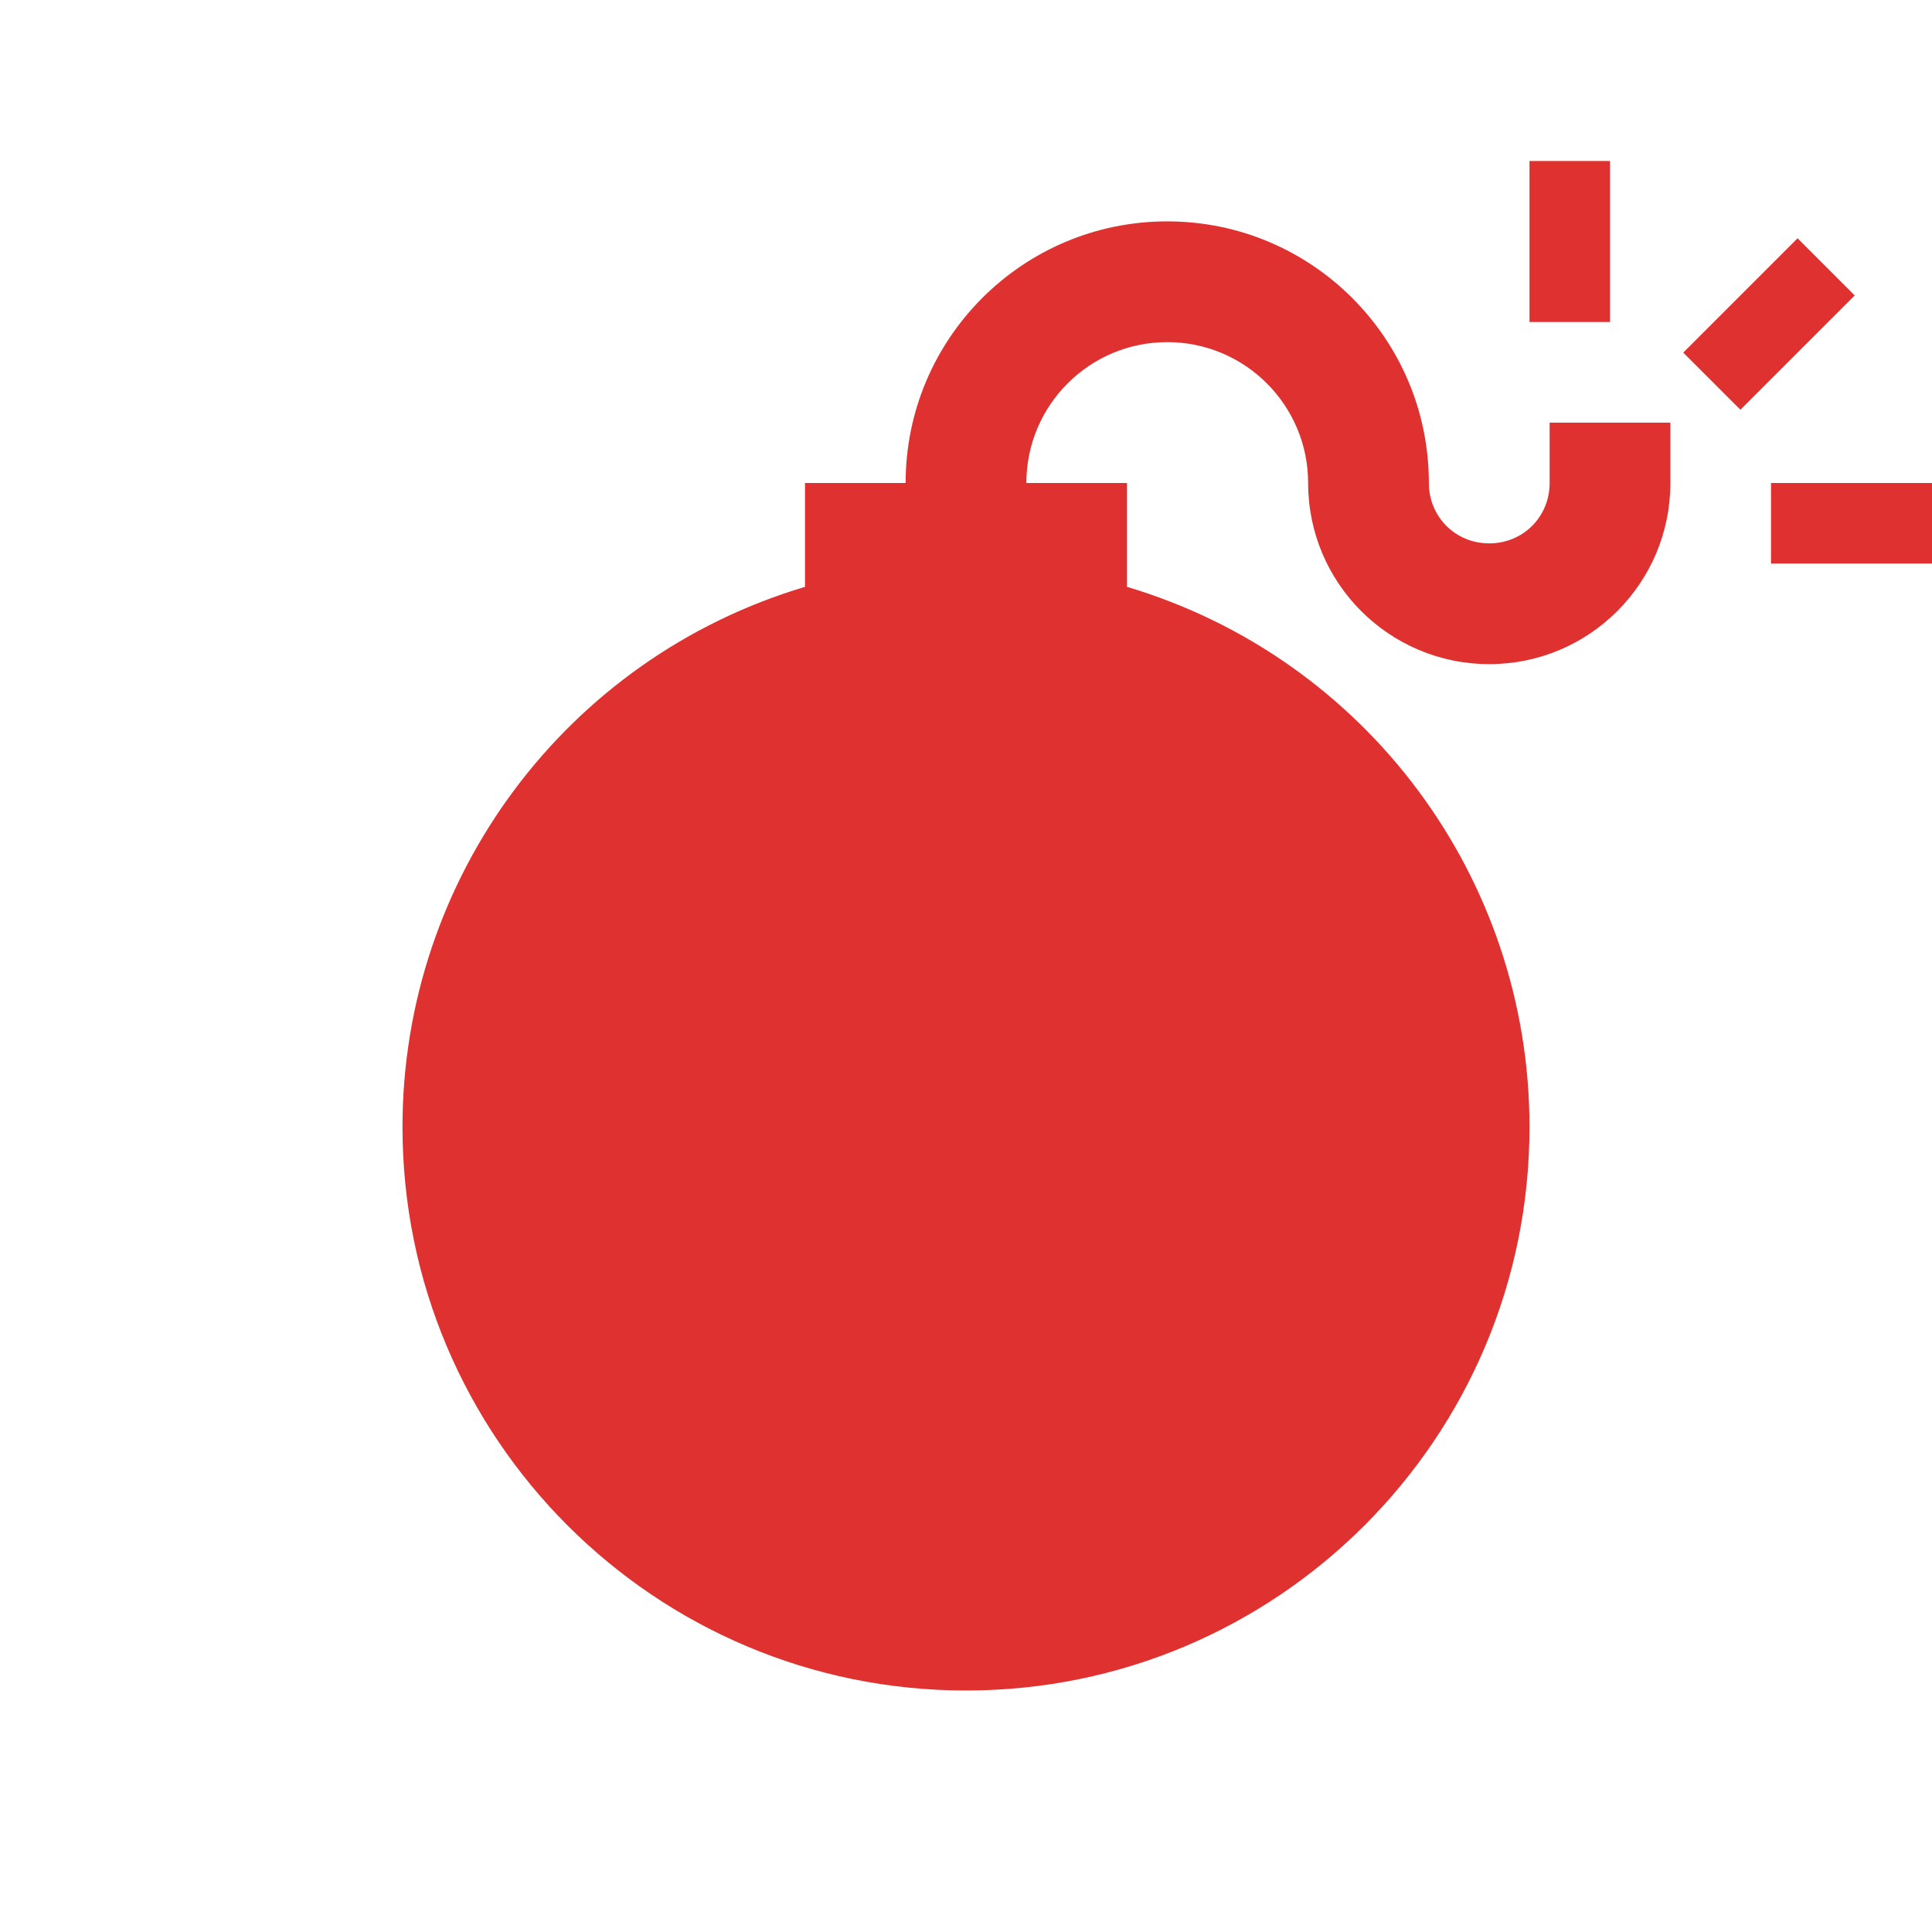
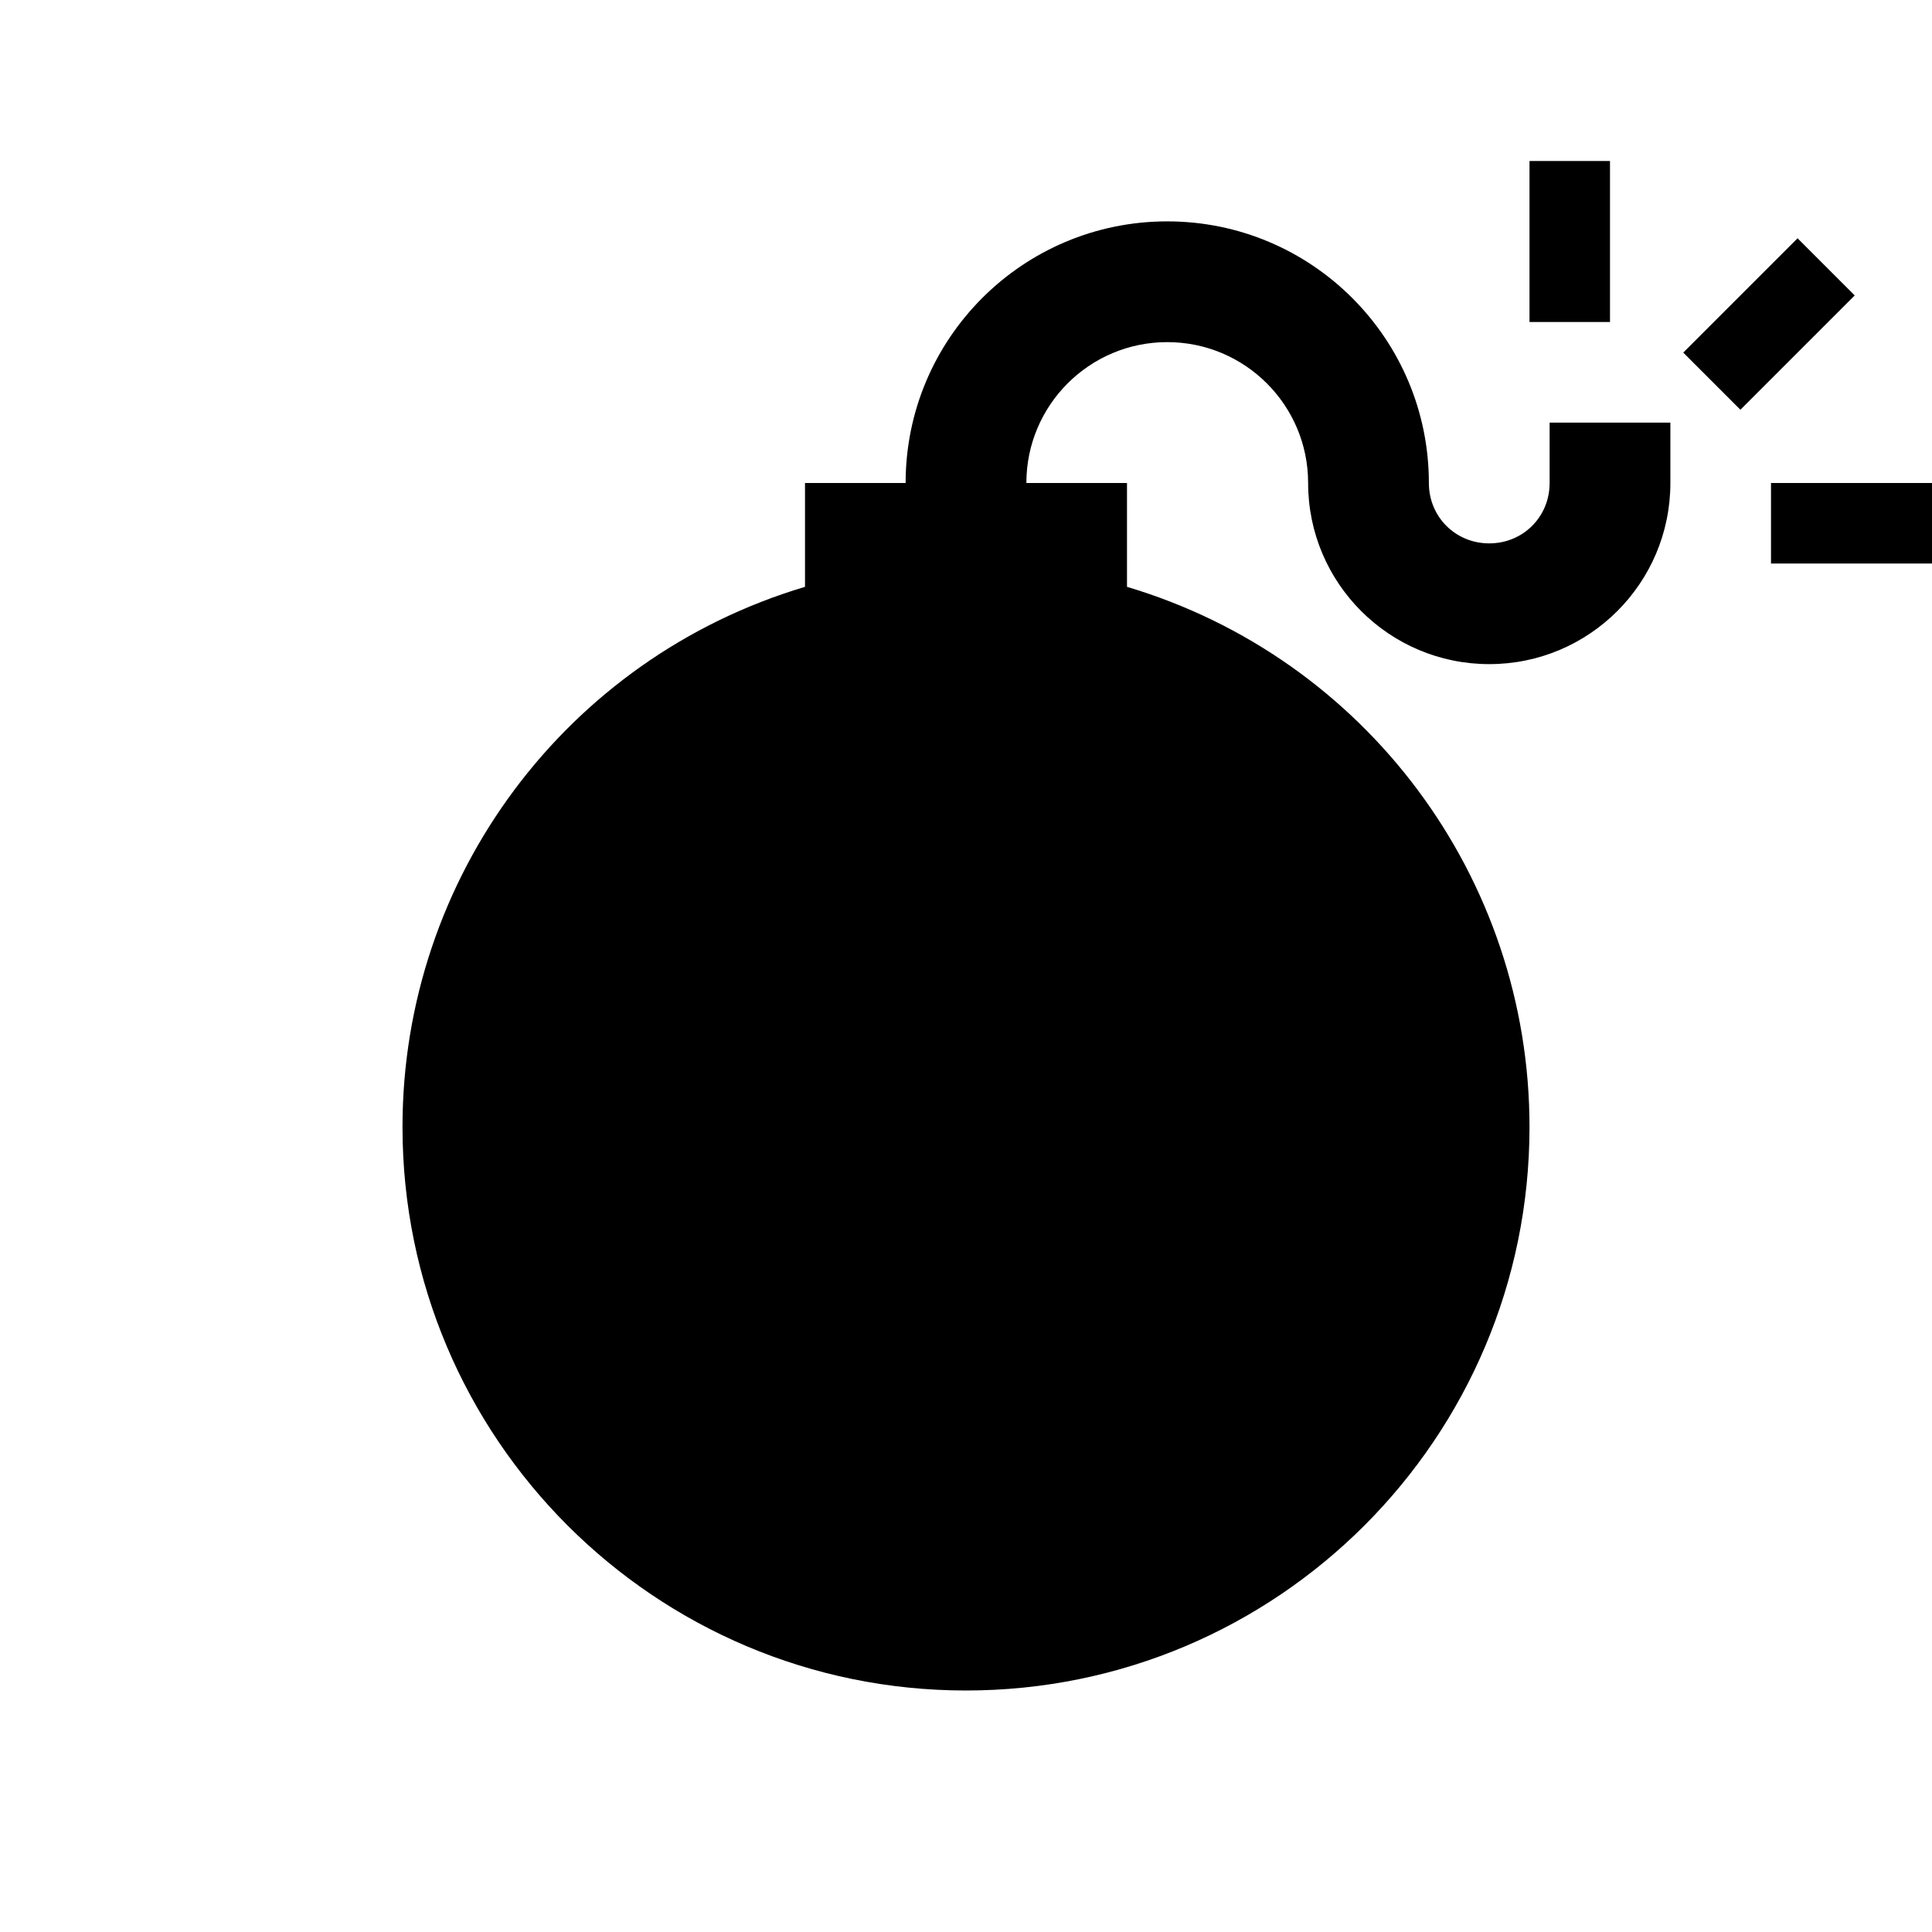
<svg xmlns="http://www.w3.org/2000/svg" viewBox="0 0 24 24">
-   <path fill="#e03131" d="M11.25 6a3.25 3.25 0 0 1 3.25-3.25A3.25 3.25 0 0 1 17.75 6c0 .42.33.75.75.75s.75-.33.75-.75v-.75h1.5V6a2.25 2.25 0 0 1-2.25 2.25A2.25 2.25 0 0 1 16.25 6a1.75 1.75 0 0 0-1.75-1.75A1.75 1.75 0 0 0 12.75 6H14v1.29A7 7 0 0 1 19 14a7 7 0 0 1-7 7 7 7 0 0 1-7-7 7 7 0 0 1 5-6.71V6h1.25M22 6h2v1h-2V6m-3-2V2h1v2h-1m1.91.38 1.42-1.42.71.71-1.42 1.42-.71-.71Z" />
+   <path fill="currentColor" d="M11.25 6a3.25 3.25 0 0 1 3.25-3.25A3.25 3.25 0 0 1 17.75 6c0 .42.33.75.75.75s.75-.33.75-.75v-.75h1.5V6a2.25 2.25 0 0 1-2.25 2.25A2.25 2.25 0 0 1 16.25 6a1.75 1.75 0 0 0-1.75-1.75A1.75 1.75 0 0 0 12.75 6H14v1.29A7 7 0 0 1 19 14a7 7 0 0 1-7 7 7 7 0 0 1-7-7 7 7 0 0 1 5-6.71V6h1.25M22 6h2v1h-2V6m-3-2V2h1v2h-1m1.91.38 1.42-1.42.71.71-1.42 1.42-.71-.71Z" />
</svg>
